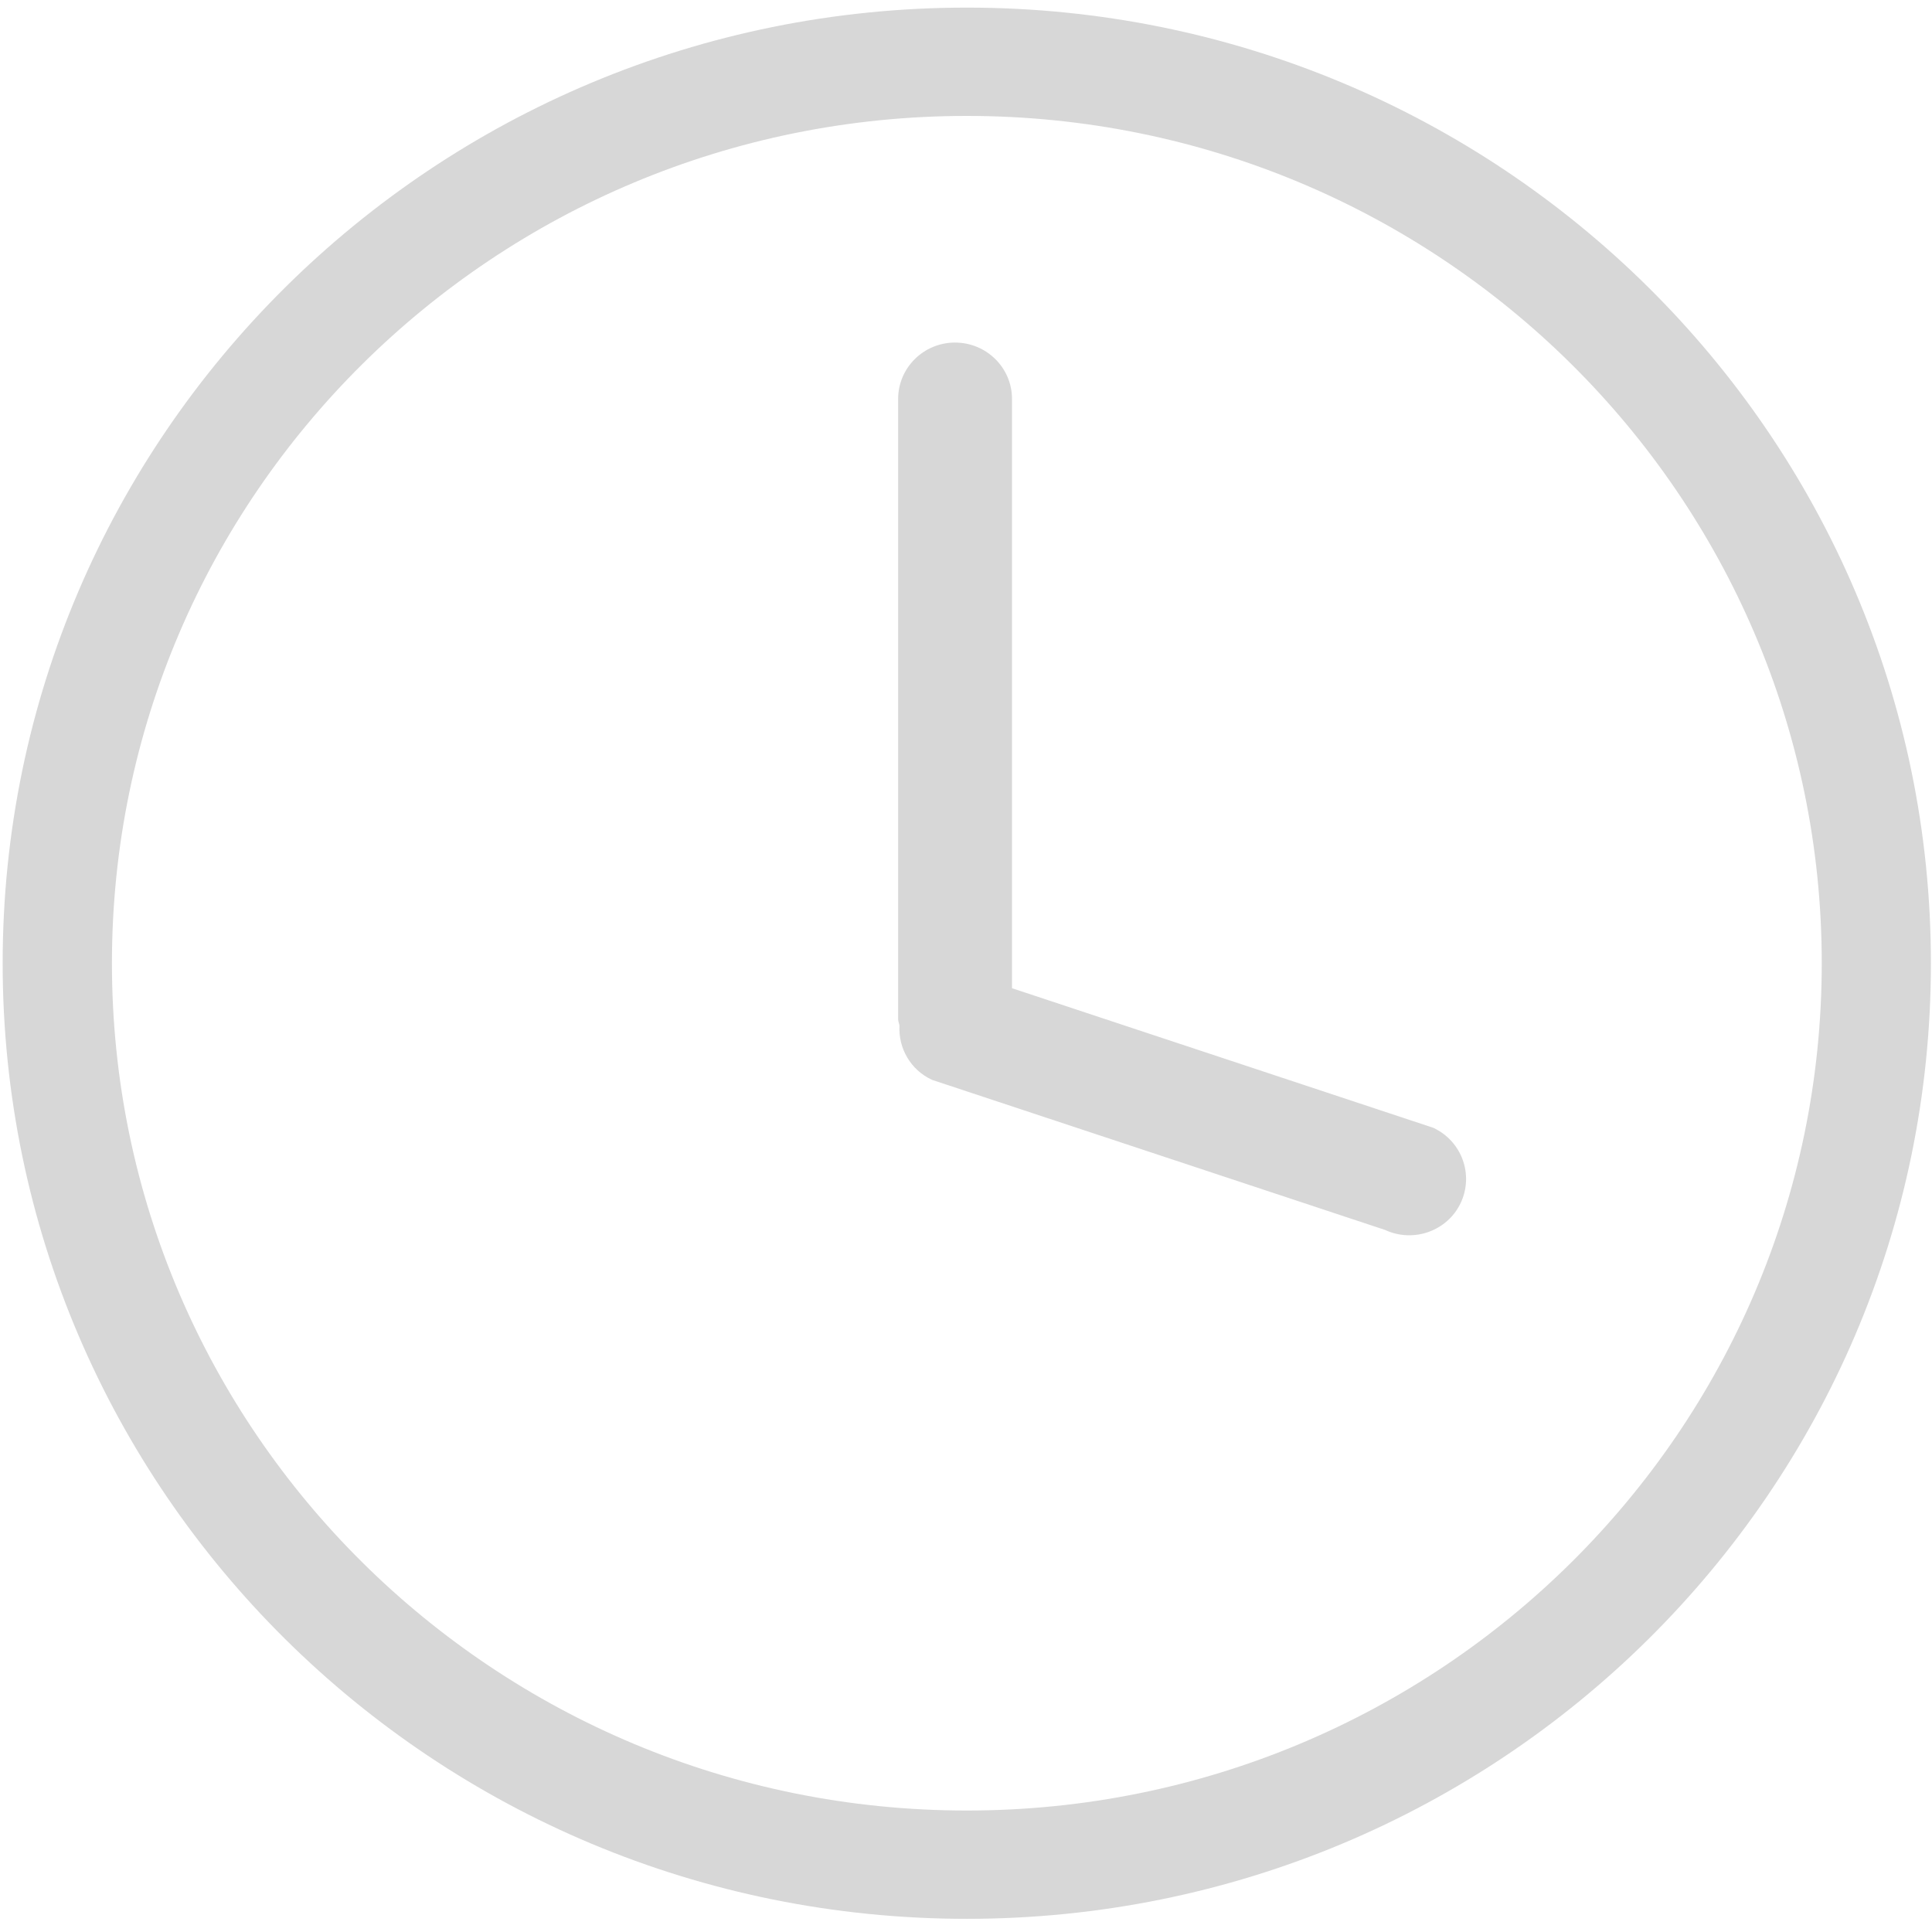
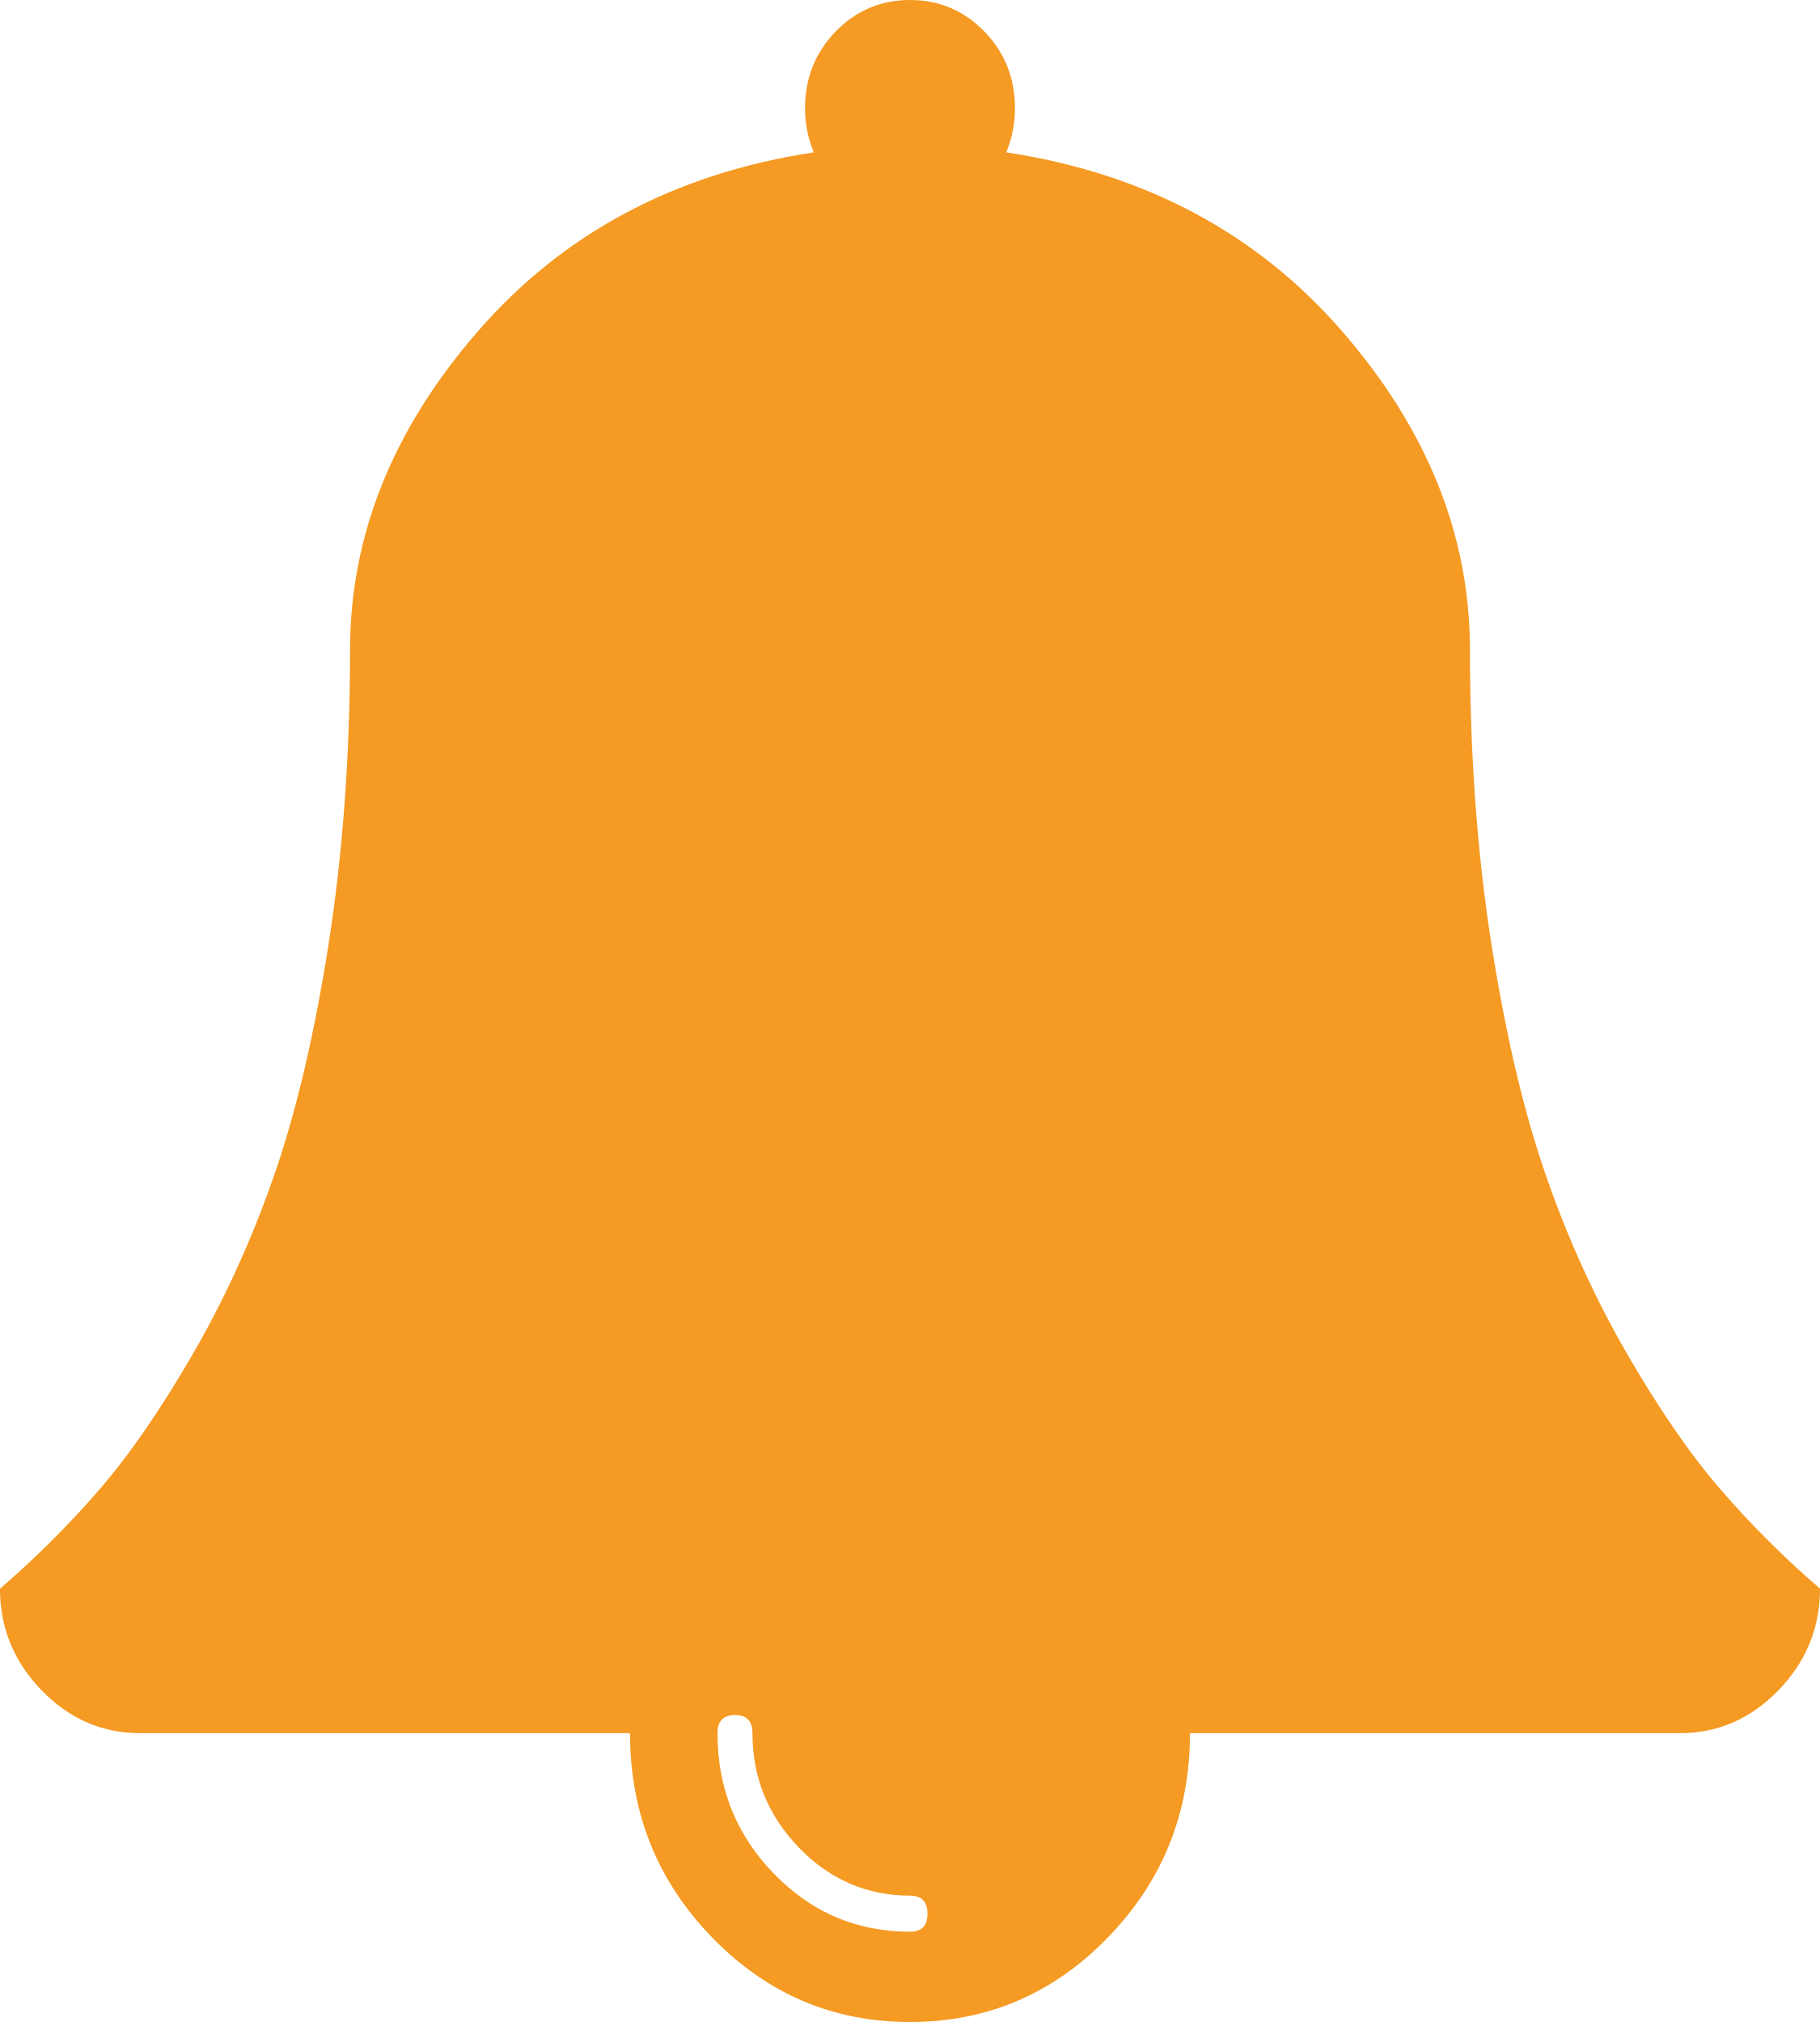
- <svg xmlns="http://www.w3.org/2000/svg" version="1.1" width="16px" height="16px">
-   <g transform="matrix(1 0 0 1 -417 -637 )">
-     <path d="M 15.991 7.977  C 15.991 12.348  12.417 15.891  8.007 15.891  C 3.597 15.891  0.022 12.348  0.022 7.977  C 0.022 3.607  3.597 0.063  8.007 0.063  C 12.417 0.063  15.991 3.607  15.991 7.977  Z M 15.087 7.977  C 15.087 4.102  11.917 0.96  8.007 0.96  C 4.097 0.96  0.927 4.102  0.927 7.977  C 0.927 11.853  4.097 14.994  8.007 14.994  C 11.917 14.994  15.087 11.853  15.087 7.977  Z M 11.87 9.34  C 12.106 9.45  12.207 9.728  12.097 9.962  C 11.987 10.195  11.706 10.295  11.471 10.186  L 7.719 8.943  C 7.539 8.86  7.439 8.679  7.449 8.494  C 7.447 8.476  7.438 8.46  7.438 8.441  L 7.438 3.304  C 7.438 3.046  7.649 2.837  7.909 2.837  C 8.17 2.837  8.381 3.046  8.381 3.304  L 8.381 8.184  L 11.87 9.34  Z " fill-rule="nonzero" fill="#d7d7d7" stroke="none" transform="matrix(1 0 0 1 417 637 )" />
+ <svg xmlns="http://www.w3.org/2000/svg" version="1.1" width="18px" height="20px">
+   <g transform="matrix(1 0 0 1 -14 -582 )">
+     <path d="M 9 19.107  C 9.115 19.107  9.173 19.048  9.173 18.929  C 9.173 18.81  9.115 18.75  9 18.75  C 8.575 18.75  8.209 18.592  7.902 18.276  C 7.596 17.959  7.442 17.582  7.442 17.143  C 7.442 17.024  7.385 16.964  7.269 16.964  C 7.154 16.964  7.096 17.024  7.096 17.143  C 7.096 17.686  7.282 18.149  7.653 18.532  C 8.025 18.916  8.474 19.107  9 19.107  Z M 17.016 14.732  C 17.311 15.074  17.639 15.402  18 15.714  C 18 16.101  17.863 16.436  17.589 16.719  C 17.315 17.001  16.99 17.143  16.615 17.143  L 11.769 17.143  C 11.769 17.932  11.499 18.605  10.958 19.163  C 10.417 19.721  9.764 20  9 20  C 8.236 20  7.583 19.721  7.042 19.163  C 6.501 18.605  6.231 17.932  6.231 17.143  L 1.385 17.143  C 1.01 17.143  0.685 17.001  0.411 16.719  C 0.137 16.436  0 16.101  0 15.714  C 0.361 15.402  0.689 15.074  0.984 14.732  C 1.28 14.39  1.587 13.945  1.904 13.398  C 2.221 12.852  2.49 12.262  2.71 11.629  C 2.93 10.997  3.11 10.231  3.251 9.33  C 3.391 8.43  3.462 7.463  3.462 6.429  C 3.462 5.298  3.883 4.247  4.727 3.276  C 5.571 2.305  6.678 1.715  8.048 1.507  C 7.99 1.365  7.962 1.22  7.962 1.071  C 7.962 0.774  8.062 0.521  8.264 0.312  C 8.466 0.104  8.712 0  9 0  C 9.288 0  9.534 0.104  9.736 0.312  C 9.938 0.521  10.038 0.774  10.038 1.071  C 10.038 1.22  10.01 1.365  9.952 1.507  C 11.322 1.715  12.429 2.305  13.273 3.276  C 14.117 4.247  14.538 5.298  14.538 6.429  C 14.538 7.463  14.609 8.43  14.749 9.33  C 14.89 10.231  15.07 10.997  15.29 11.629  C 15.51 12.262  15.779 12.852  16.096 13.398  C 16.413 13.945  16.72 14.39  17.016 14.732  Z " fill-rule="nonzero" fill="#f59a23" stroke="none" transform="matrix(1 0 0 1 14 582 )" />
  </g>
</svg>
